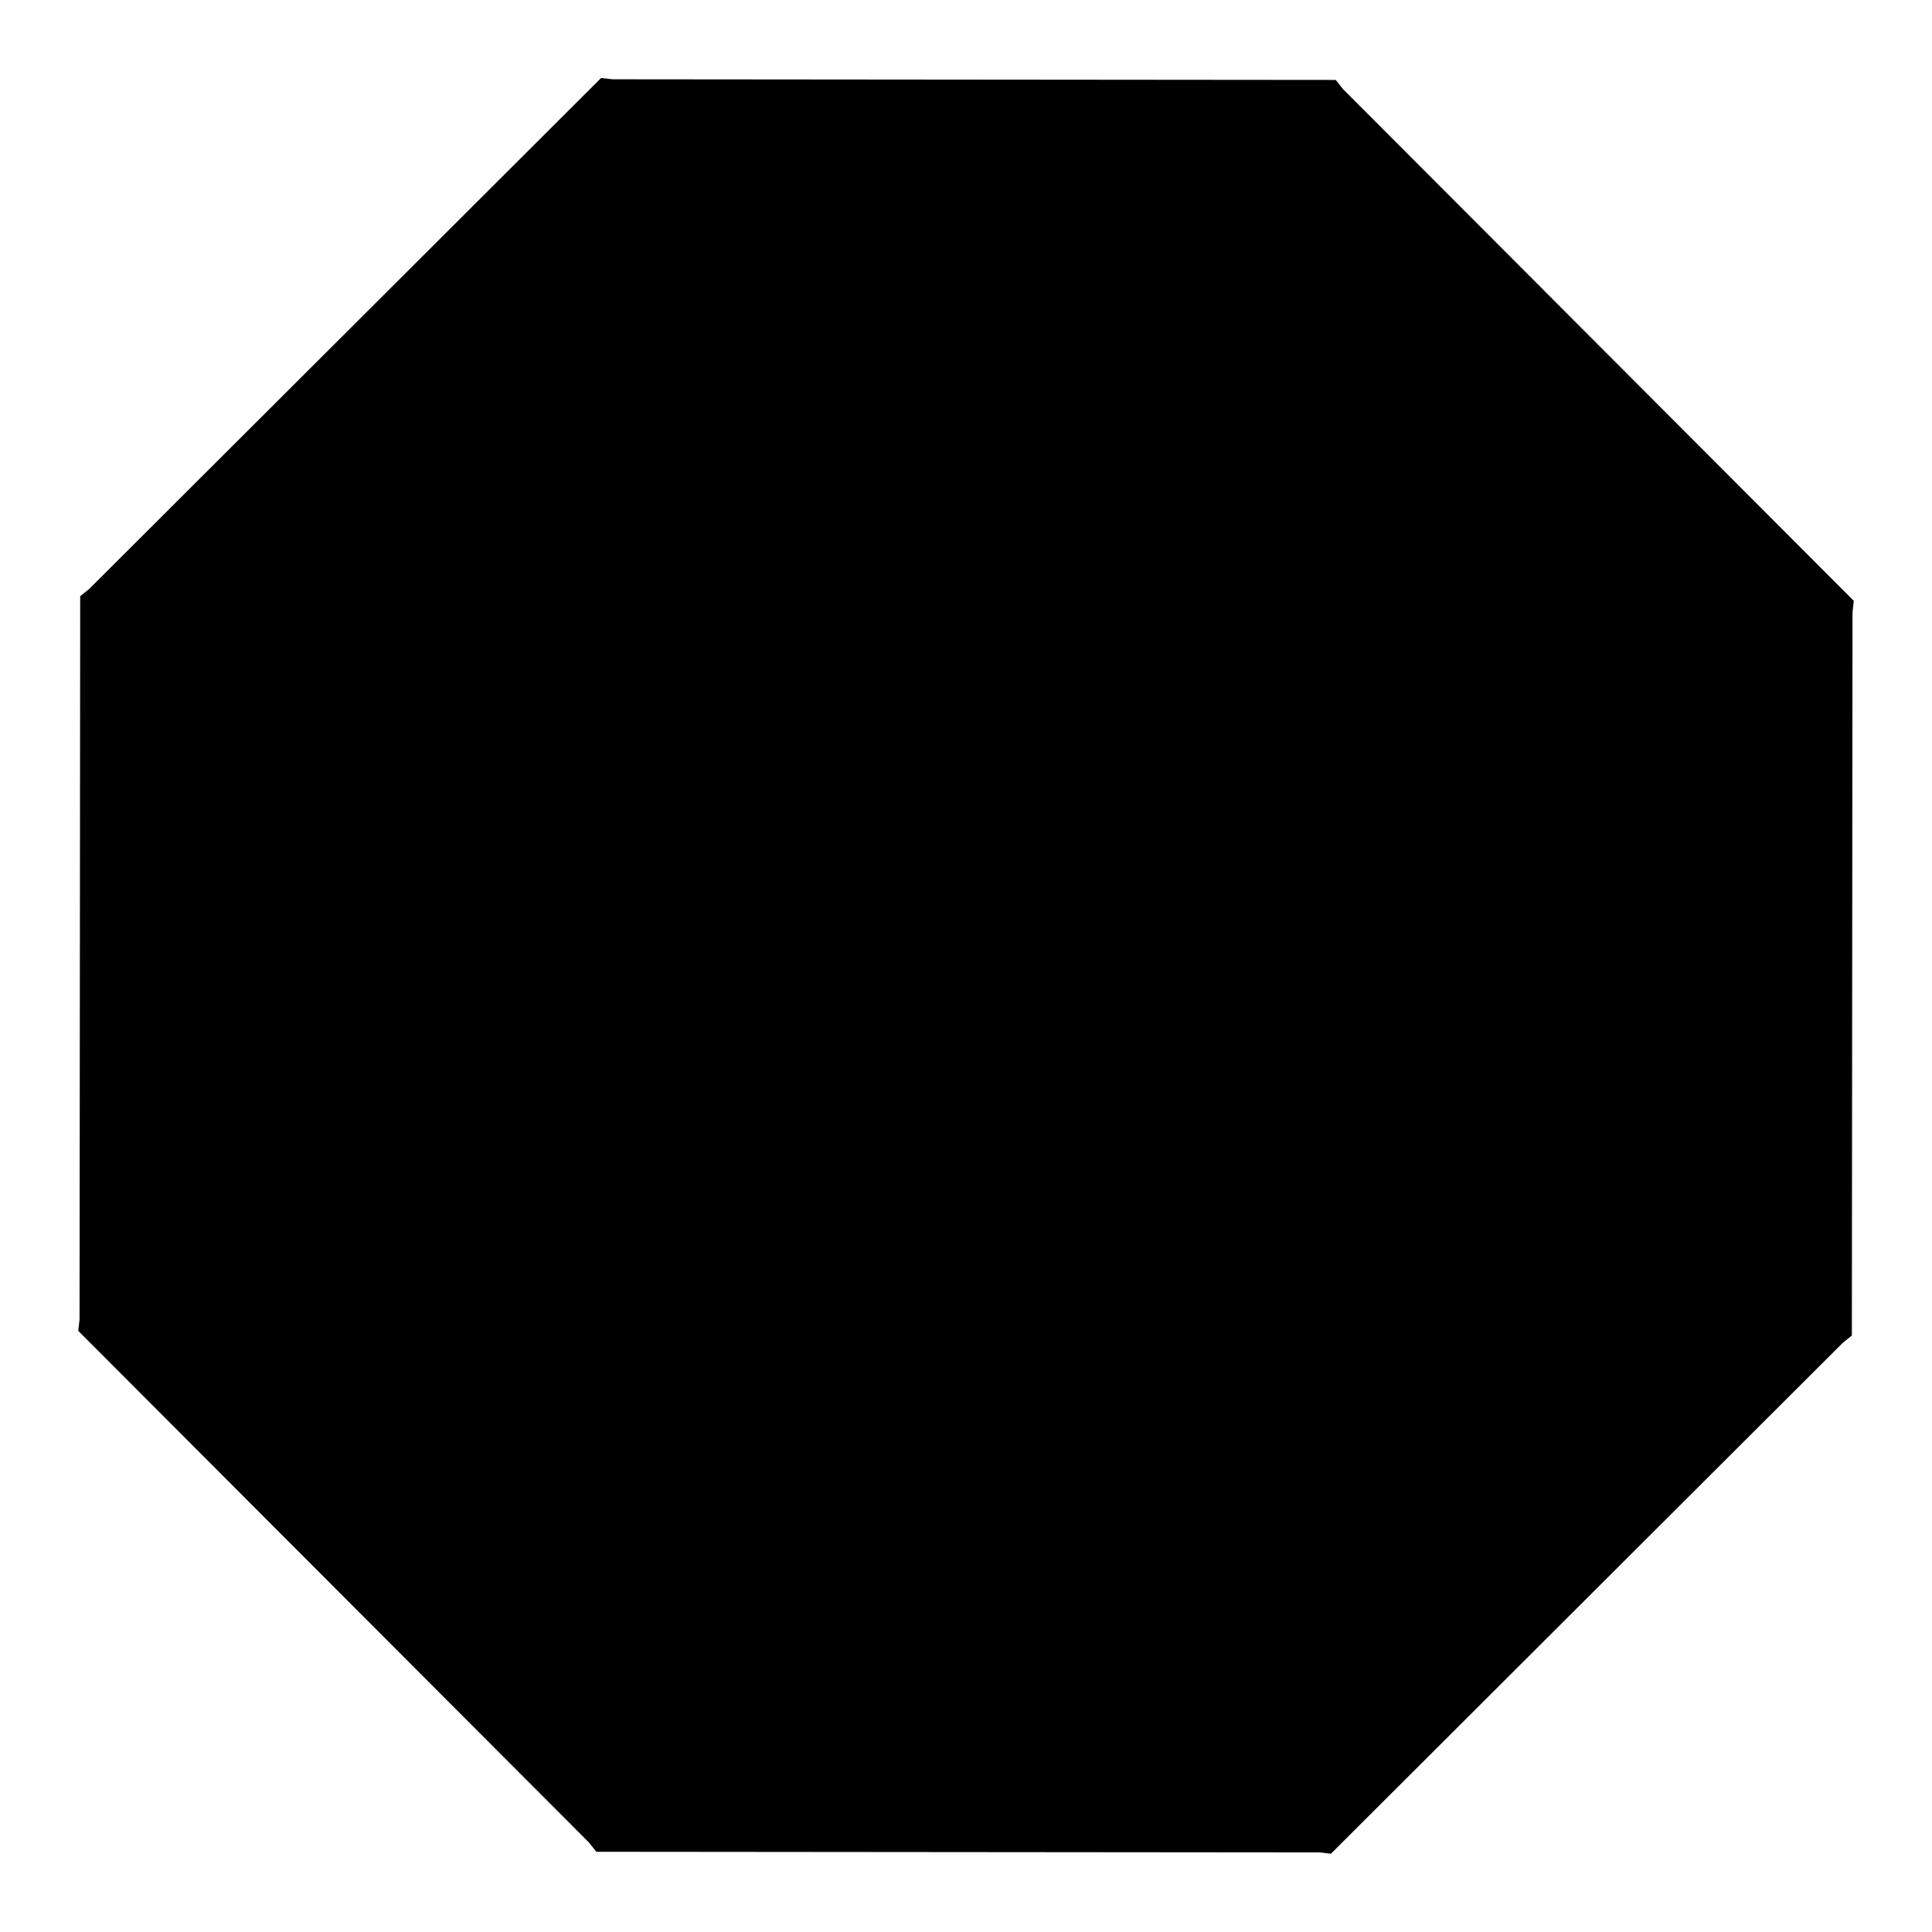
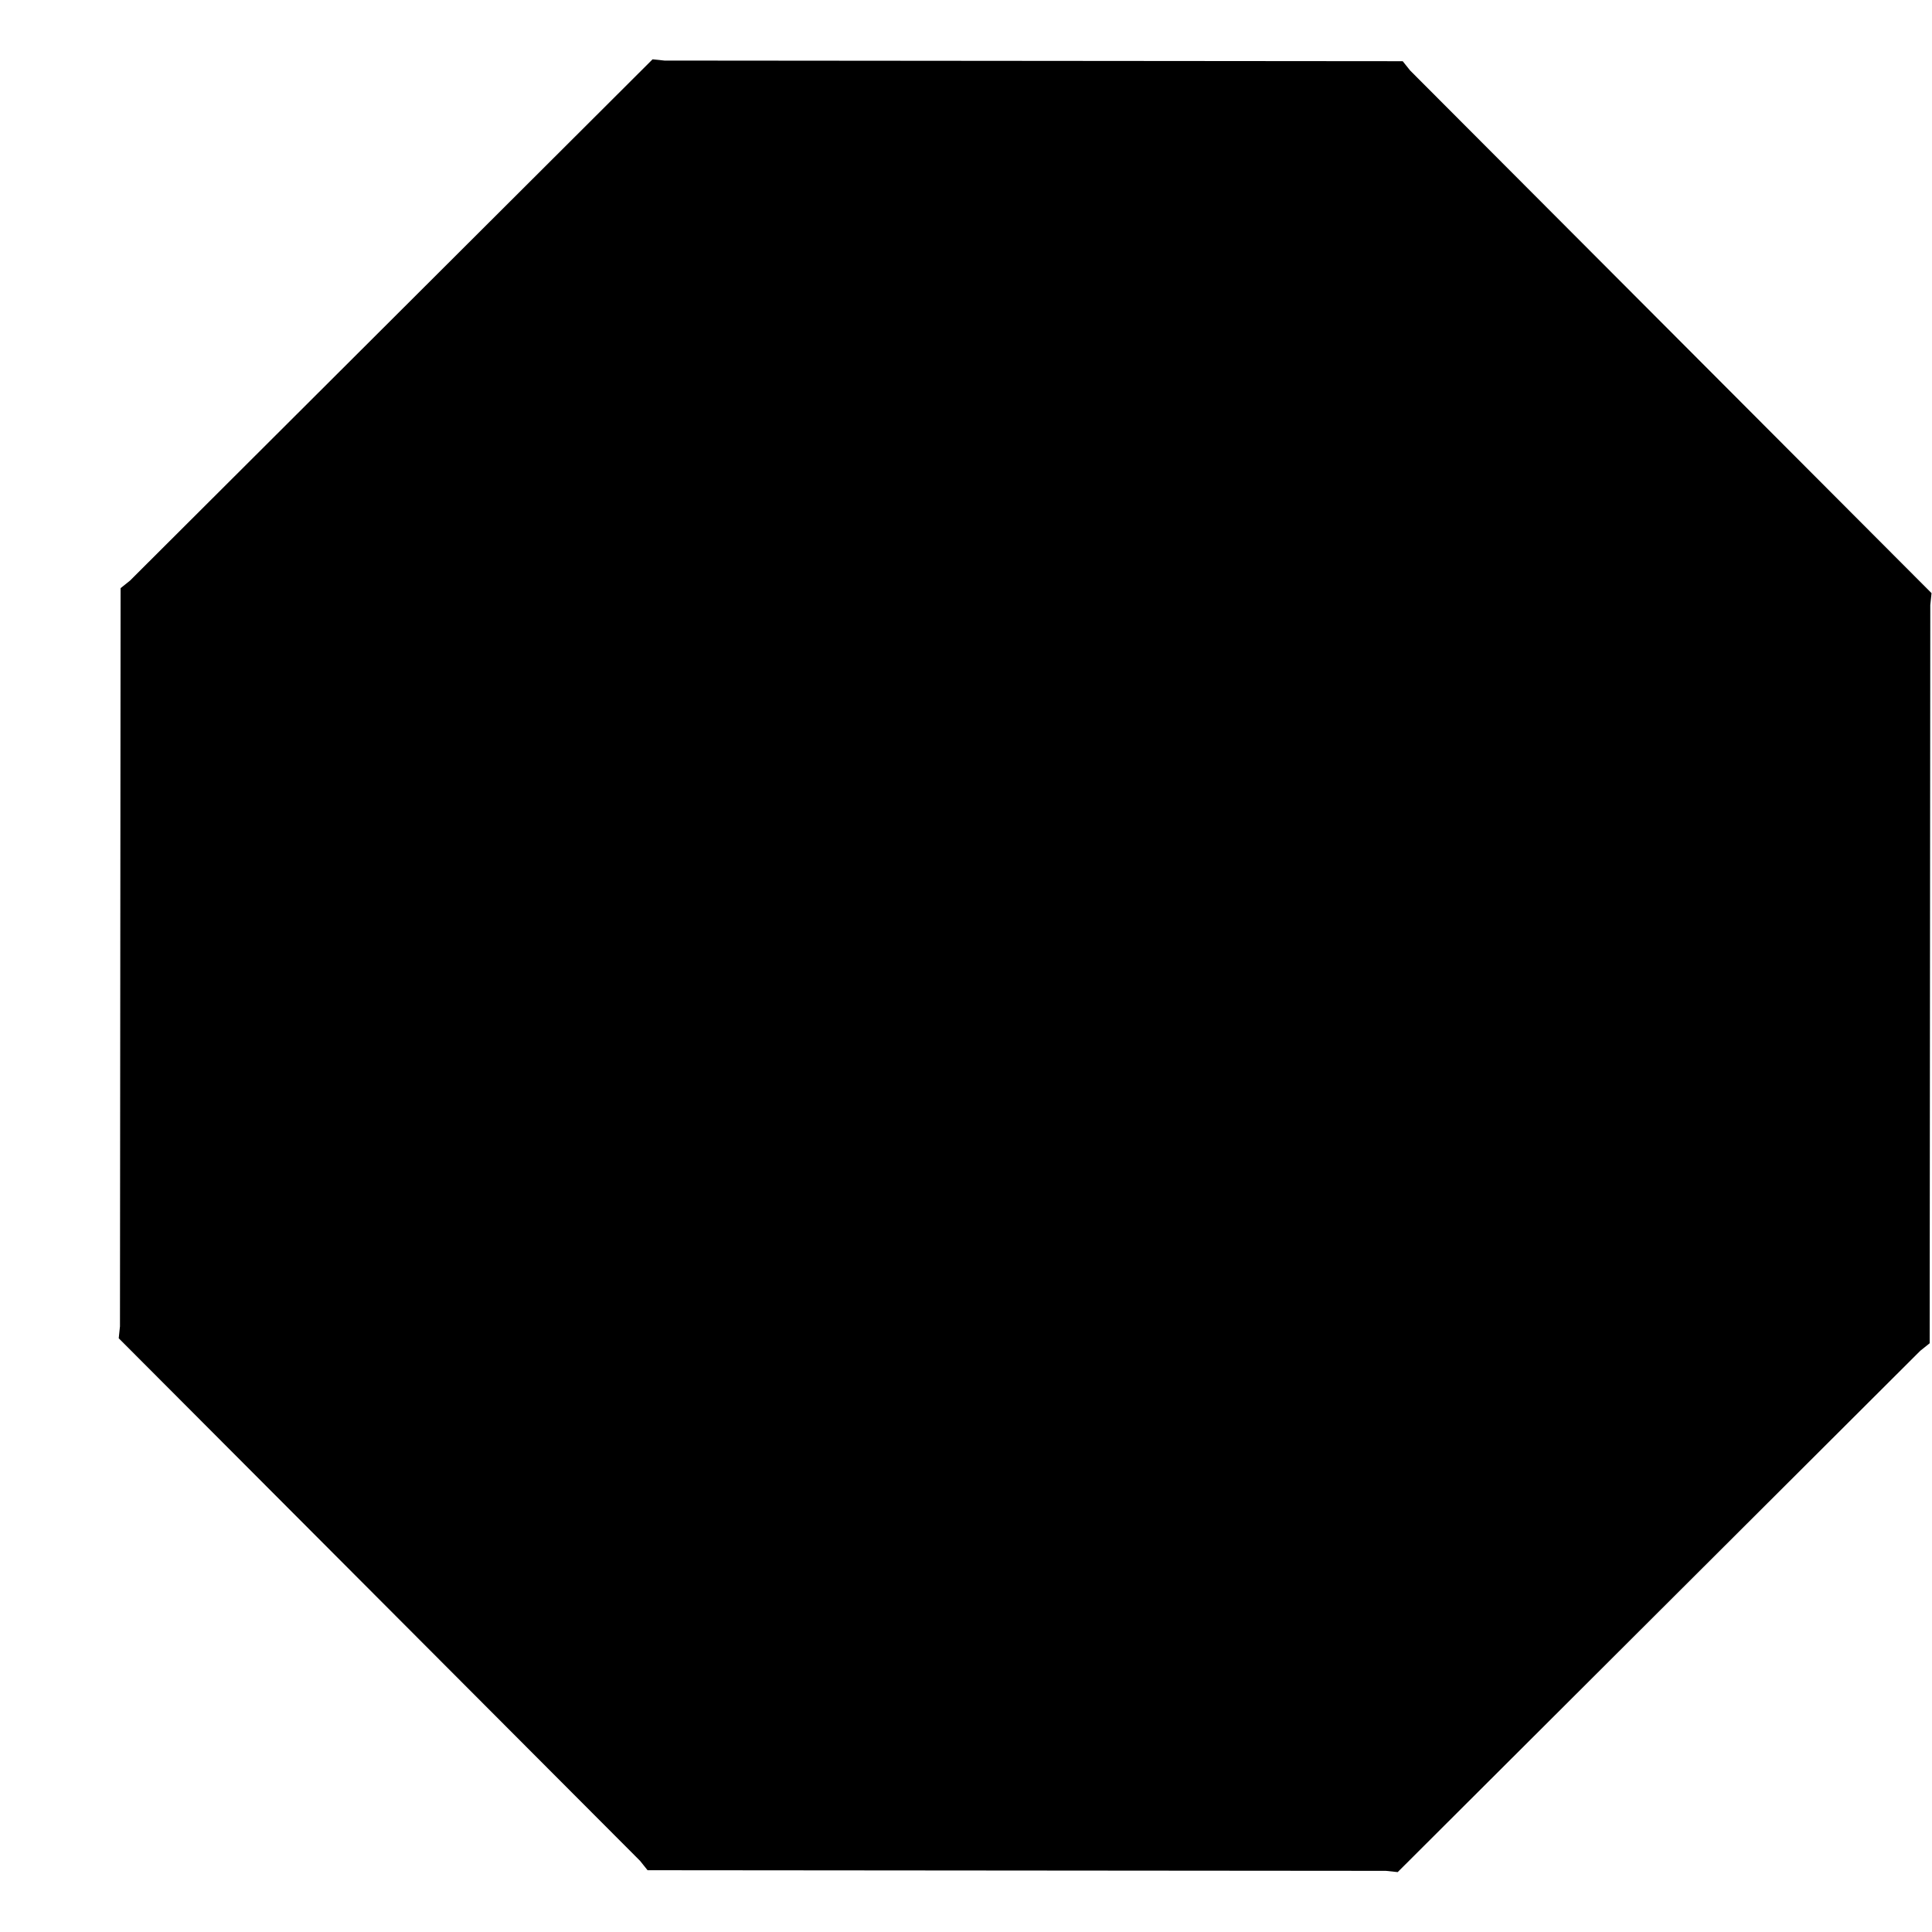
- <svg xmlns="http://www.w3.org/2000/svg" width="12.002" height="12" viewBox="0 0 12.002 12" version="1.1" id="svg8">
+ <svg xmlns="http://www.w3.org/2000/svg" width="_MAINWIDTH_" height="17" viewBox="0 0 _MAINWIDTH_ 17" version="1.1" id="svg8">
  <defs id="defs2" />
-   <g id="layer1" transform="translate(-0.1128168,-285.0104)">
-     <path style="opacity:1;fill:_FIELDBG_;fill-opacity:1;stroke:_BORD_;stroke-width:0.925;stroke-miterlimit:4;stroke-dasharray:none;stroke-opacity:1" d="m 11.629,288.743 -0.008,0.071 -0.004,4.493 -0.056,0.045 -3.18,3.174 -0.071,-0.008 -4.493,-0.004 -0.044,-0.056 -3.174,-3.18 0.008,-0.071 0.004,-4.493 0.056,-0.045 3.18,-3.174 0.071,0.008 4.493,0.004 0.044,0.056 z" id="path815" />
-     <path style="opacity:1.0;fill:_GC_;fill-opacity:1;stroke:_BORD_;stroke-width:0;stroke-miterlimit:4;stroke-dasharray:none;stroke-opacity:1" d="m 9.169,290.97 a 3.088,3.088 0 0 1 -3.088,3.088 3.088,3.088 0 0 1 -3.088,-3.088 3.088,3.088 0 0 1 3.088,-3.088 3.088,3.088 0 0 1 3.088,3.088 z" id="path1458" />
+   <g id="layer1" transform="translate(2.22186,-282.6246)">
+     <path transform="matrix(5.501811,0,0,5.501688,-2.503781,-1334.201)" style="opacity:1;fill:_CBBG_;fill-opacity:1;stroke:_CBBORD_;stroke-width:0.273;stroke-miterlimit:4;stroke-dasharray:none;stroke-opacity:1" d="m 3.046,294.827 -0.002,0.019 -0.001,1.181 -0.015,0.012 -0.836,0.834 -0.019,-0.002 -1.181,-0.001 -0.012,-0.015 -0.834,-0.836 0.002,-0.019 0.001,-1.181 0.015,-0.012 0.836,-0.834 0.019,0.002 1.181,0.001 0.012,0.015 z" id="path815" />
+     <circle style="opacity:1;fill:_ACCENT_;fill-opacity:1;stroke:#000000;stroke-width:0;stroke-miterlimit:4;stroke-dasharray:none;stroke-opacity:1" id="path1458" cx="6.278" cy="291.125" r="4.25" />
  </g>
</svg>
